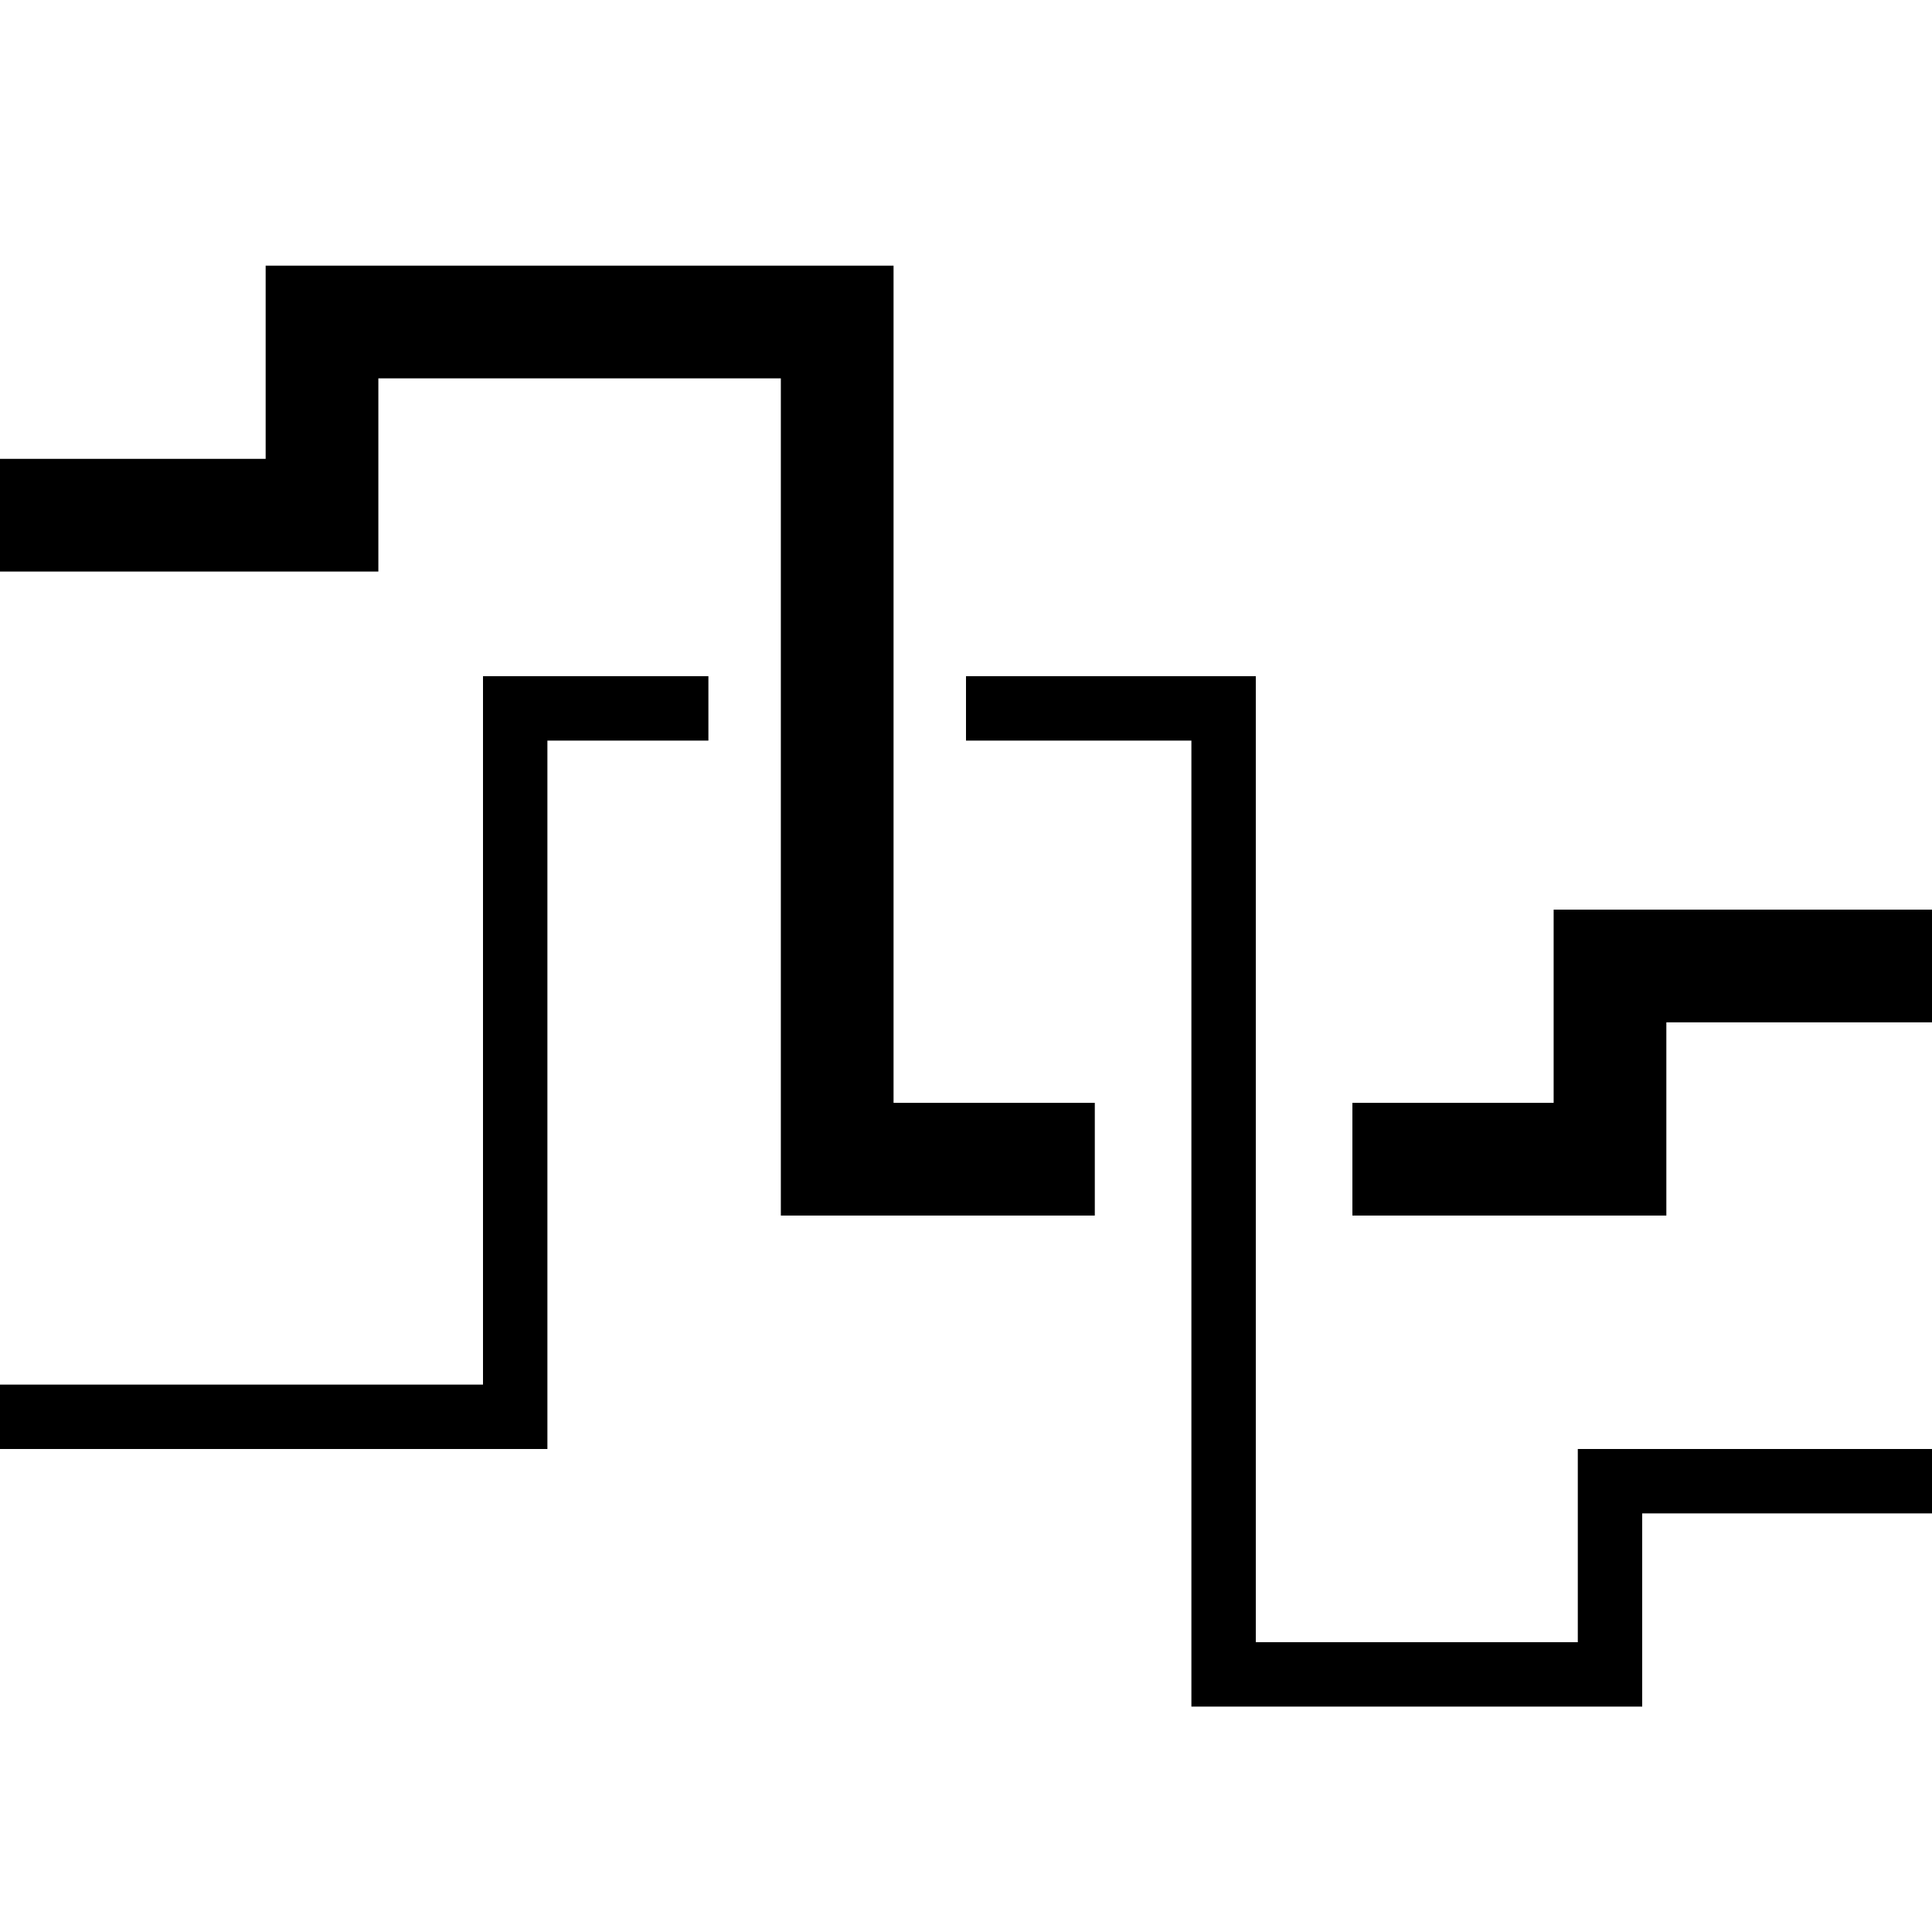
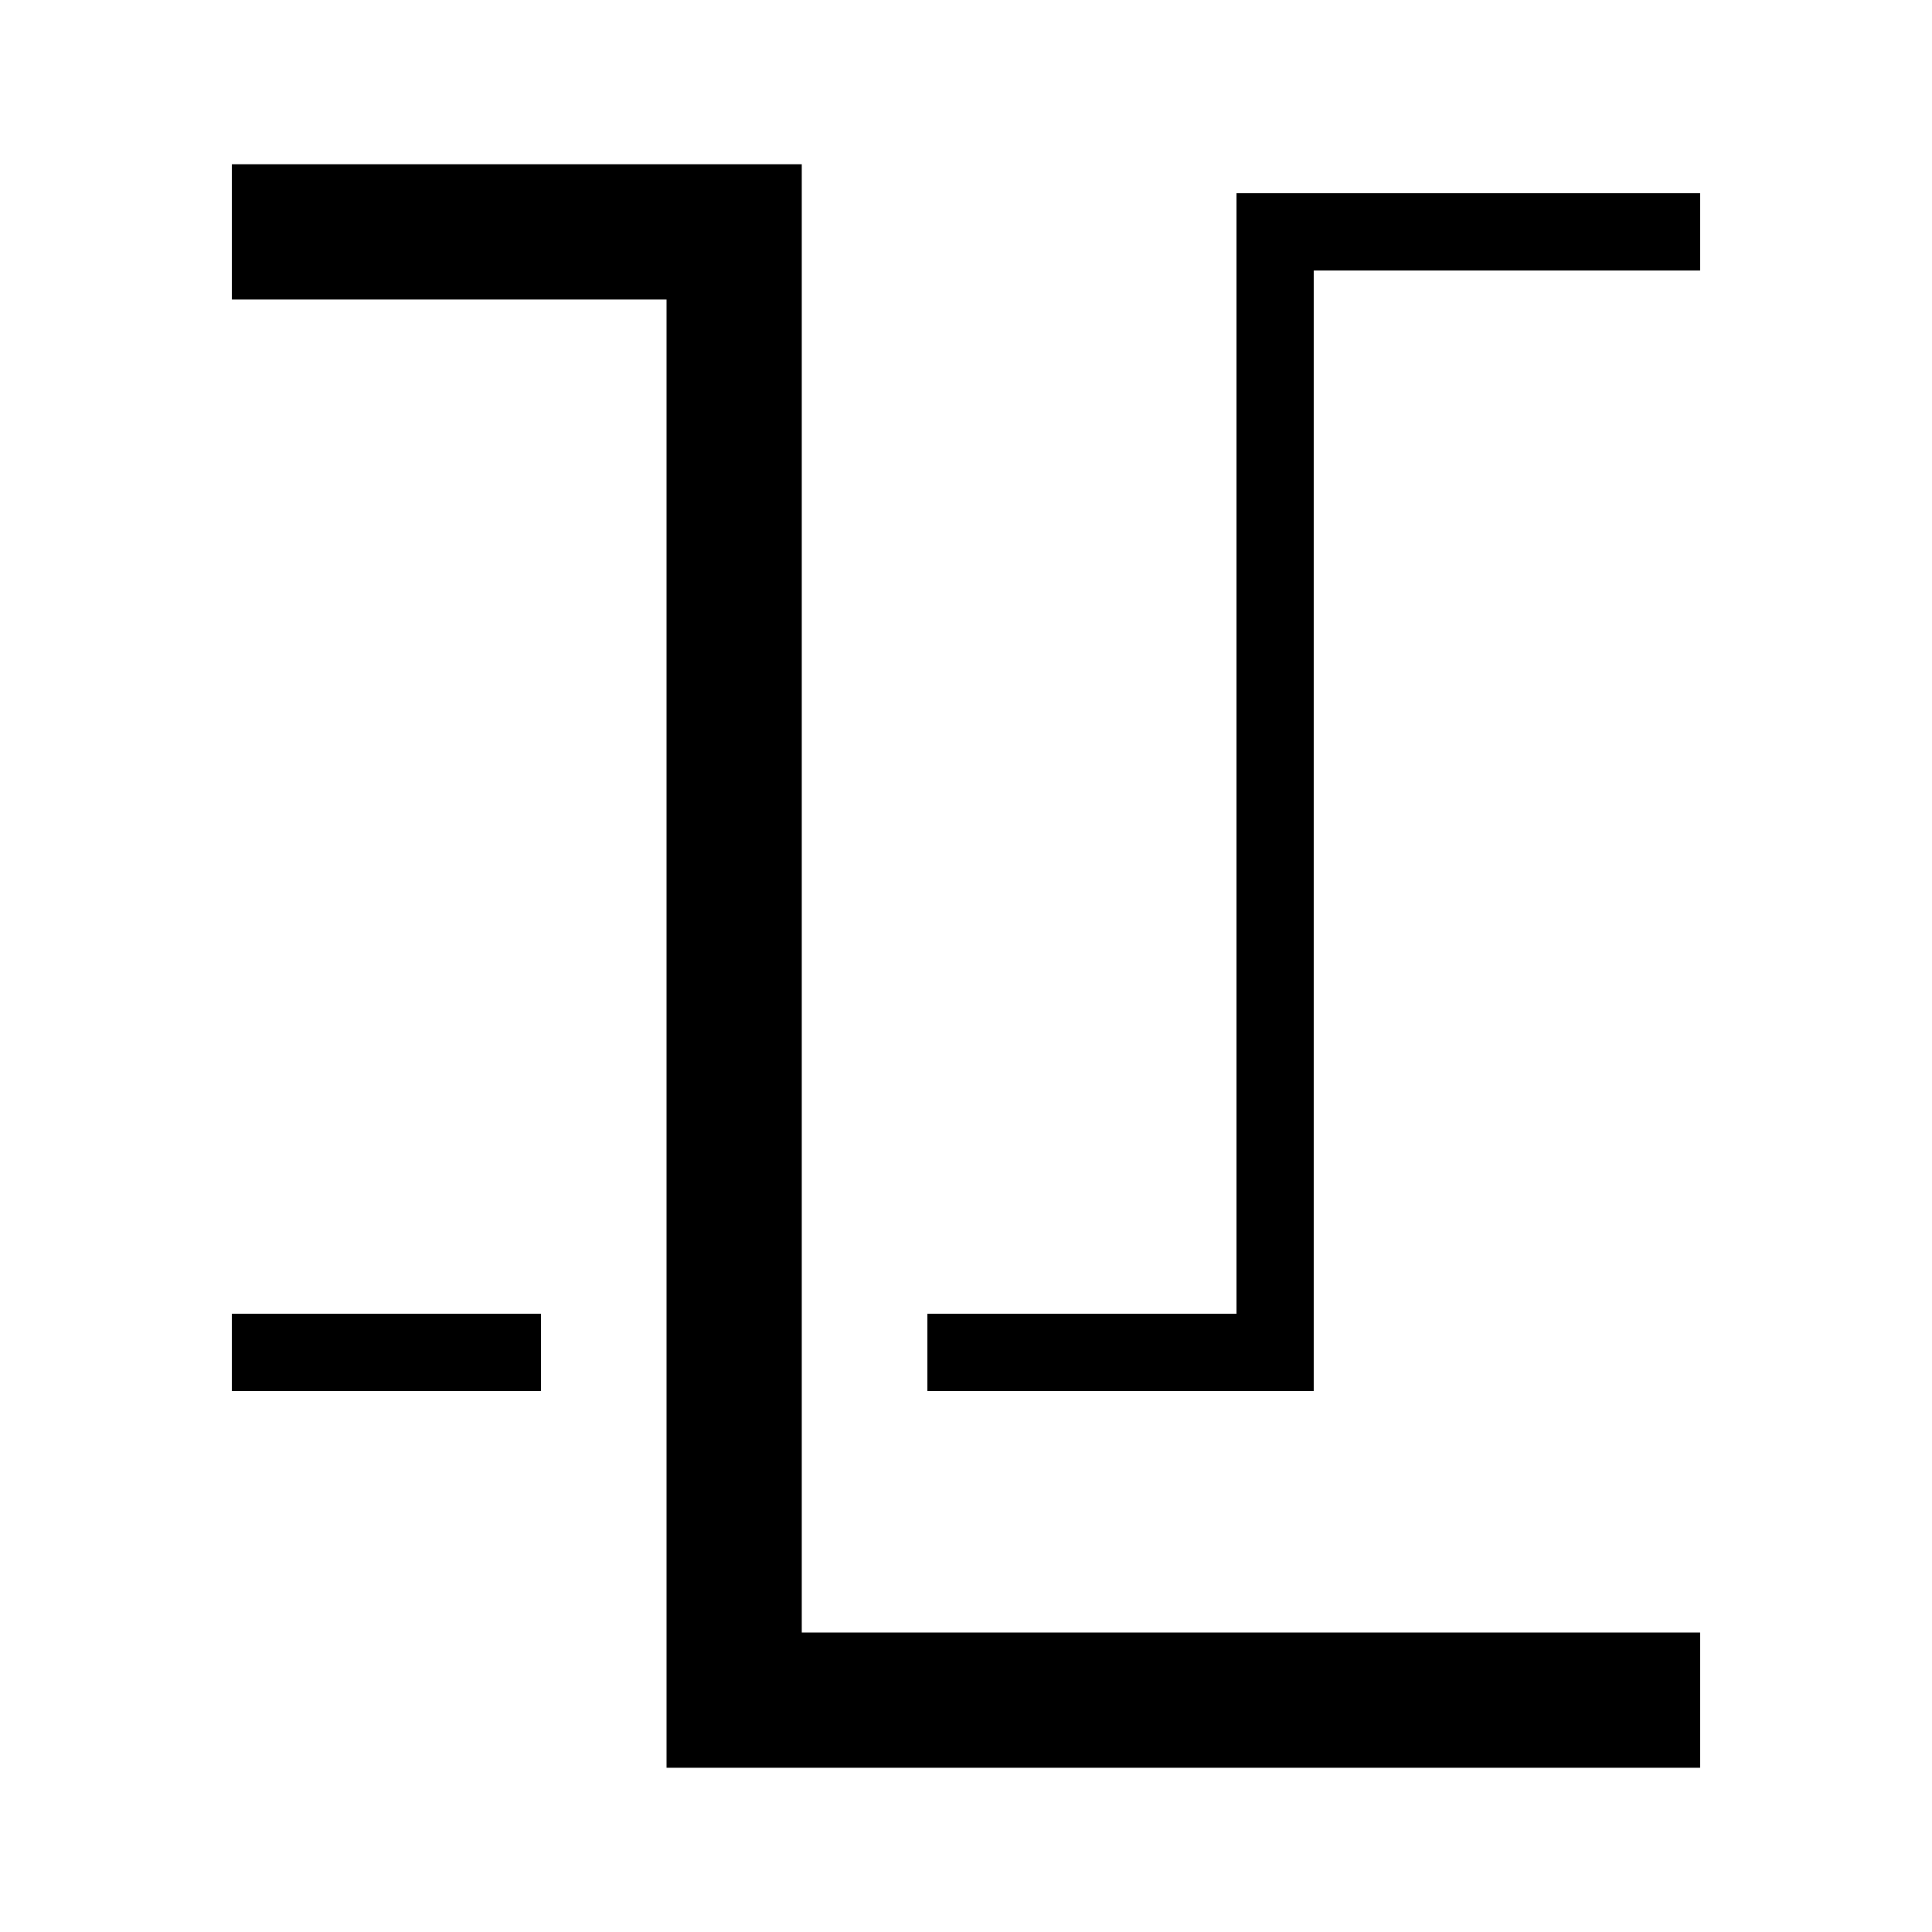
<svg xmlns="http://www.w3.org/2000/svg" viewBox="0 0 240 240" preserveAspectRatio="xMidYMid meet">
-   <path d="M0 64H40V40H104V144H136 M168 144H200V120H240" fill="none" stroke="currentColor" stroke-width="14" stroke-linejoin="miter" stroke-linecap="butt" />
-   <path d="M0 176H64V88H88 M120 88H152V208H200V184H240" fill="none" stroke="currentColor" stroke-width="8" stroke-linejoin="miter" stroke-linecap="butt" />
+   <g transform="scale(2.4)">
+     <path d="M12 12H38V88H88" fill="none" stroke="currentColor" stroke-width="7" stroke-linejoin="miter" stroke-linecap="butt" />
+     <path d="M12 70H28 M48 70H66V12H88" fill="none" stroke="currentColor" stroke-width="4" stroke-linejoin="miter" stroke-linecap="butt" />
+   </g>
</svg>
